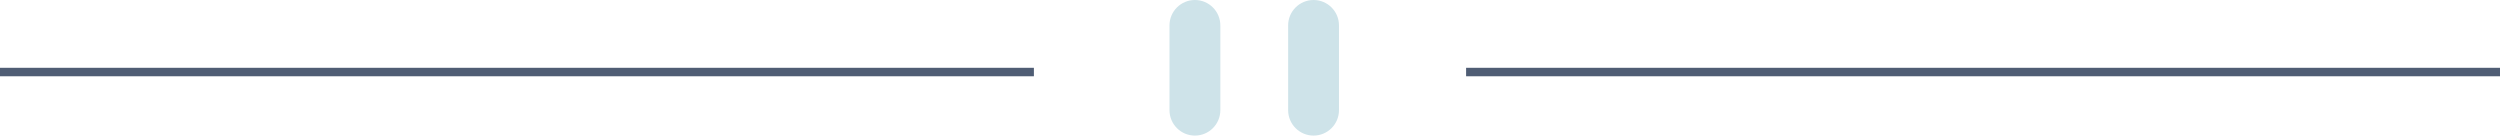
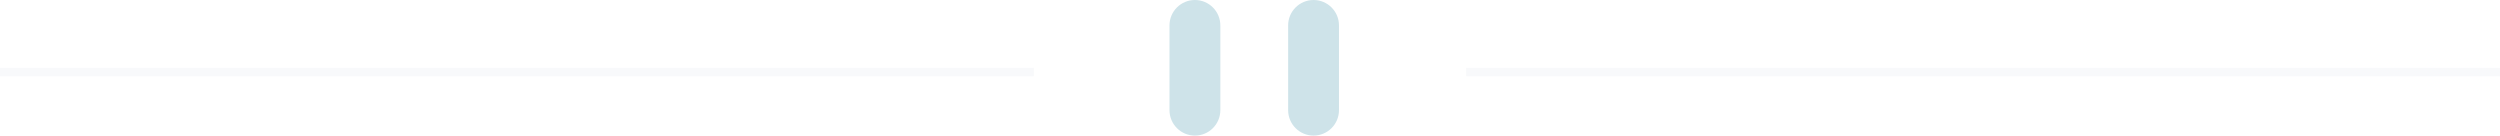
<svg xmlns="http://www.w3.org/2000/svg" width="295" height="16">
  <g fill="none" fill-rule="evenodd">
-     <path fill="#4F5D74" d="M0 8h122v1H0zM173 8h122v1H173z" />
+     <path fill="rgba(222, 227, 239, 0.2)" d="M0 8h122v1H0zM173 8h122v1H173z" />
    <g transform="translate(138)" fill="#CEE3E9">
      <rect width="6" height="16" rx="3" />
      <rect x="14" width="6" height="16" rx="3" />
    </g>
  </g>
</svg>
